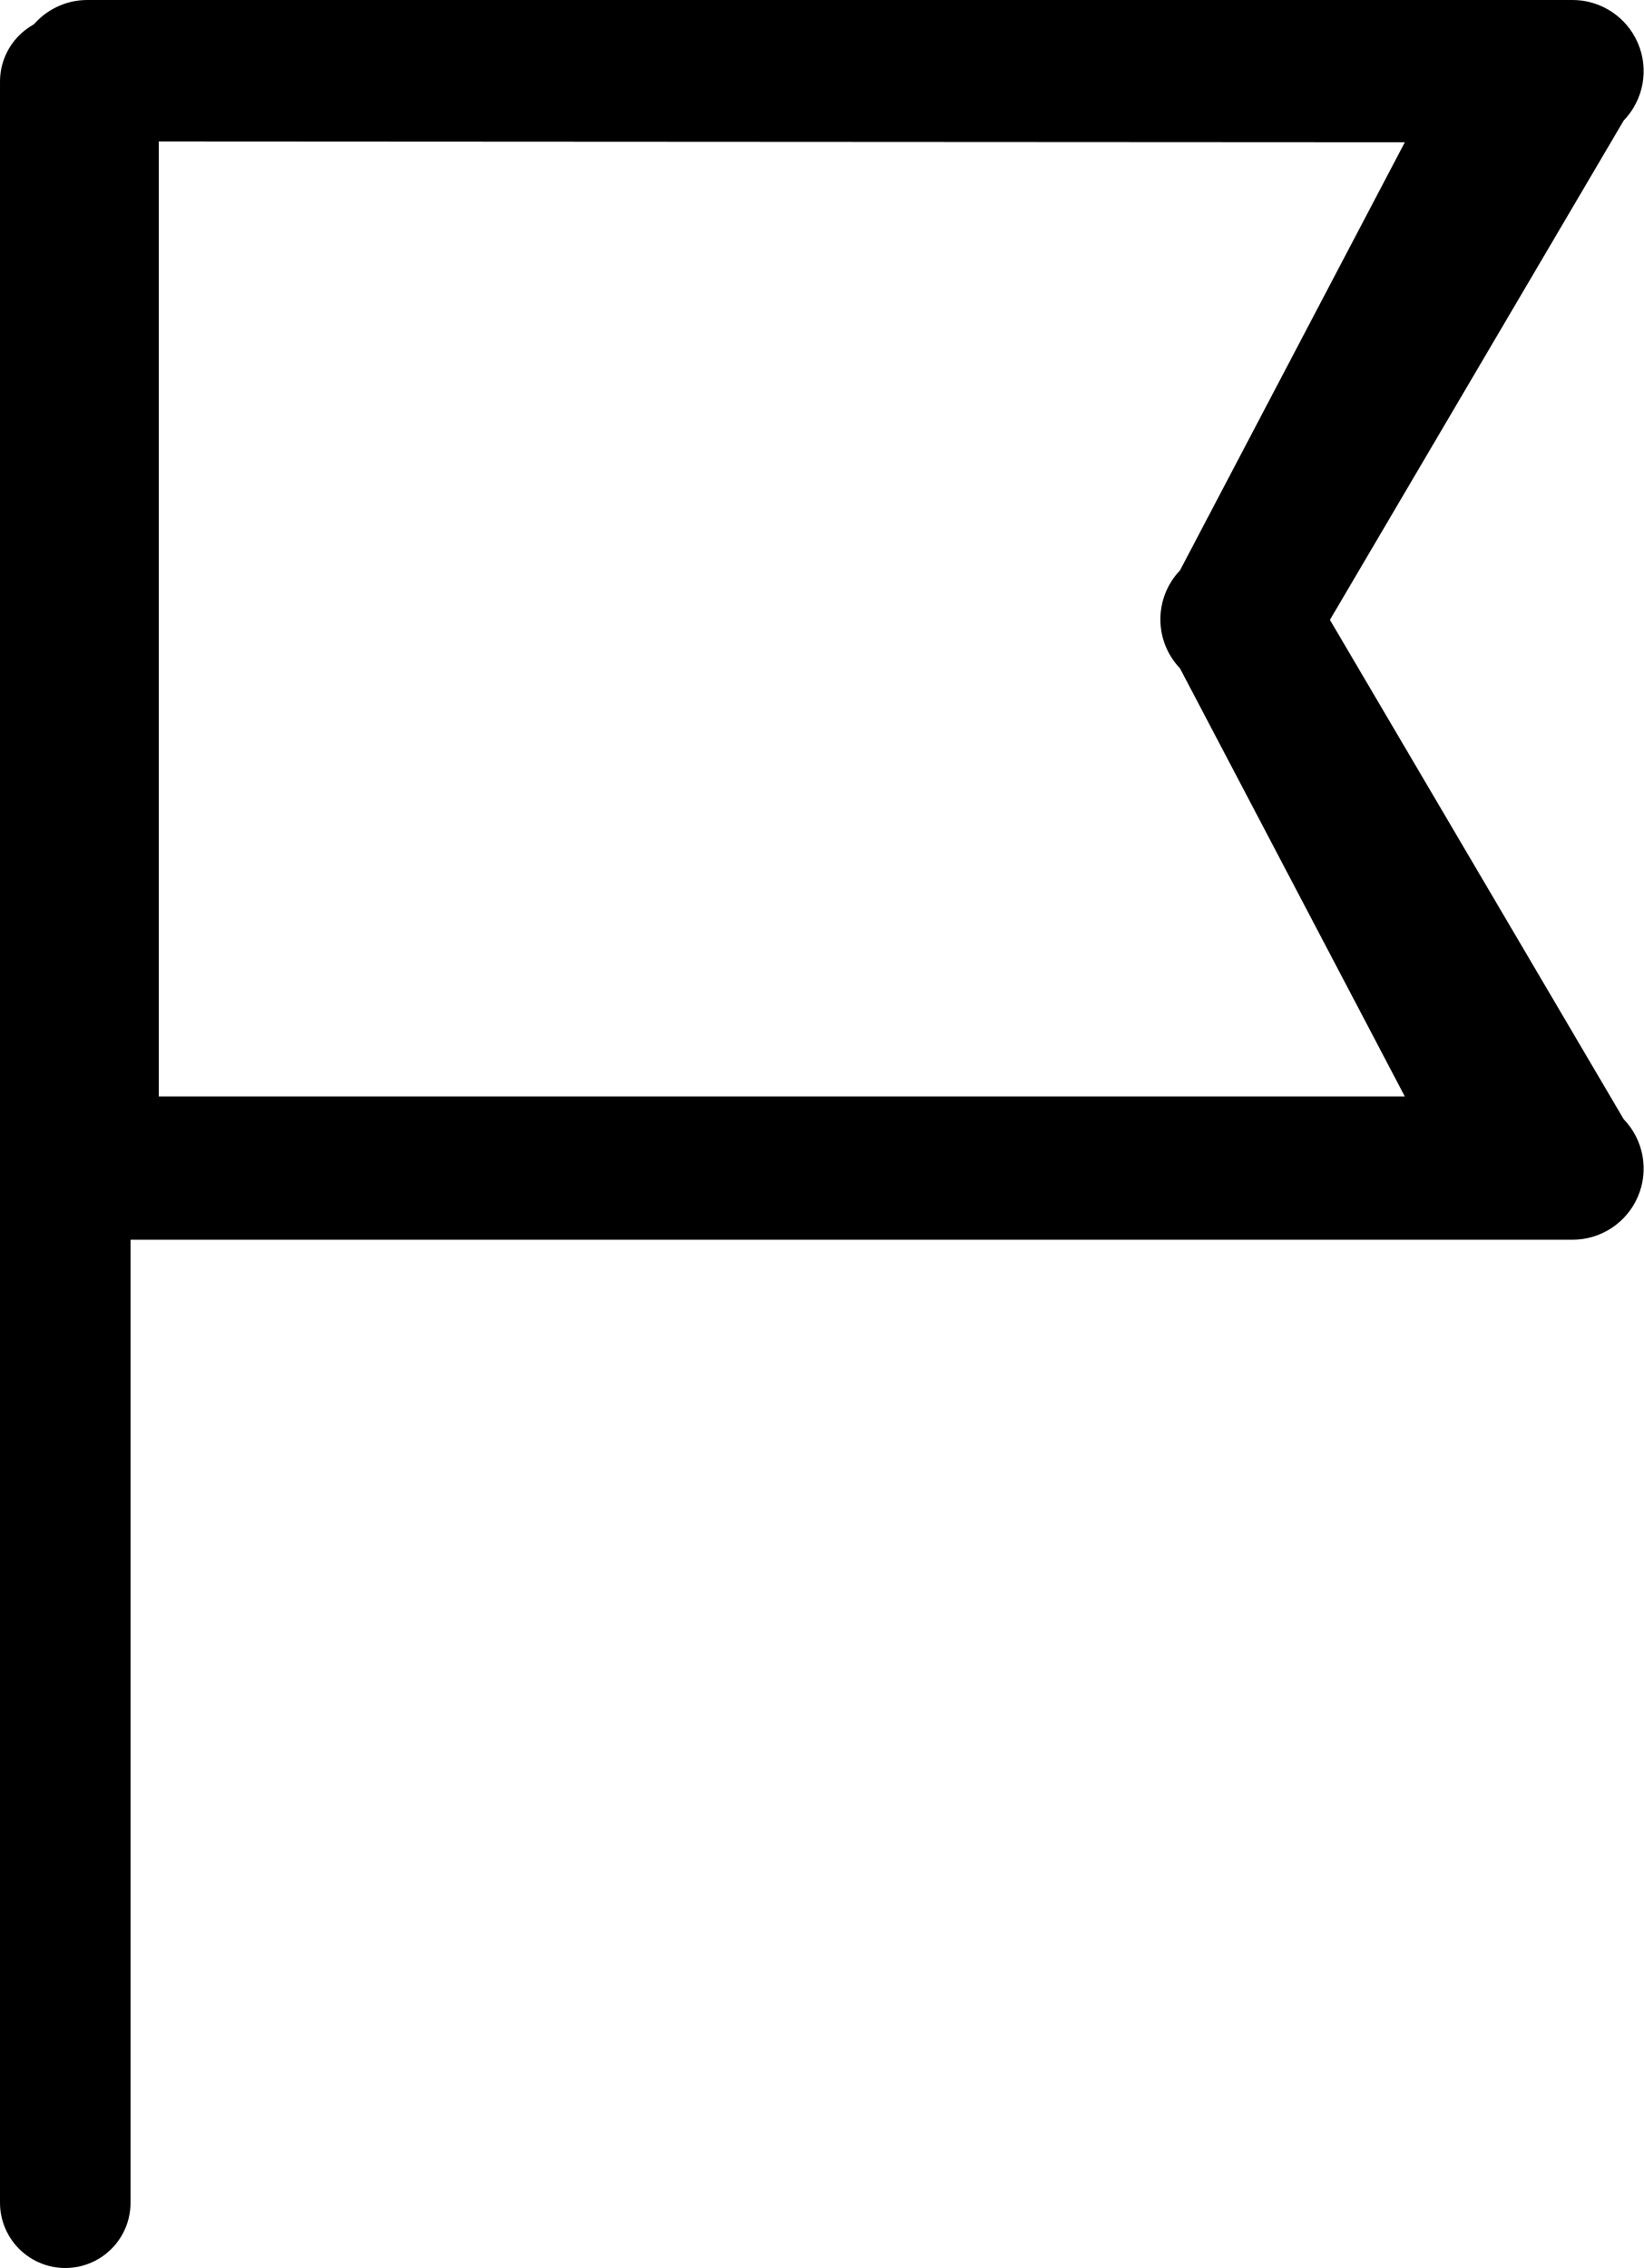
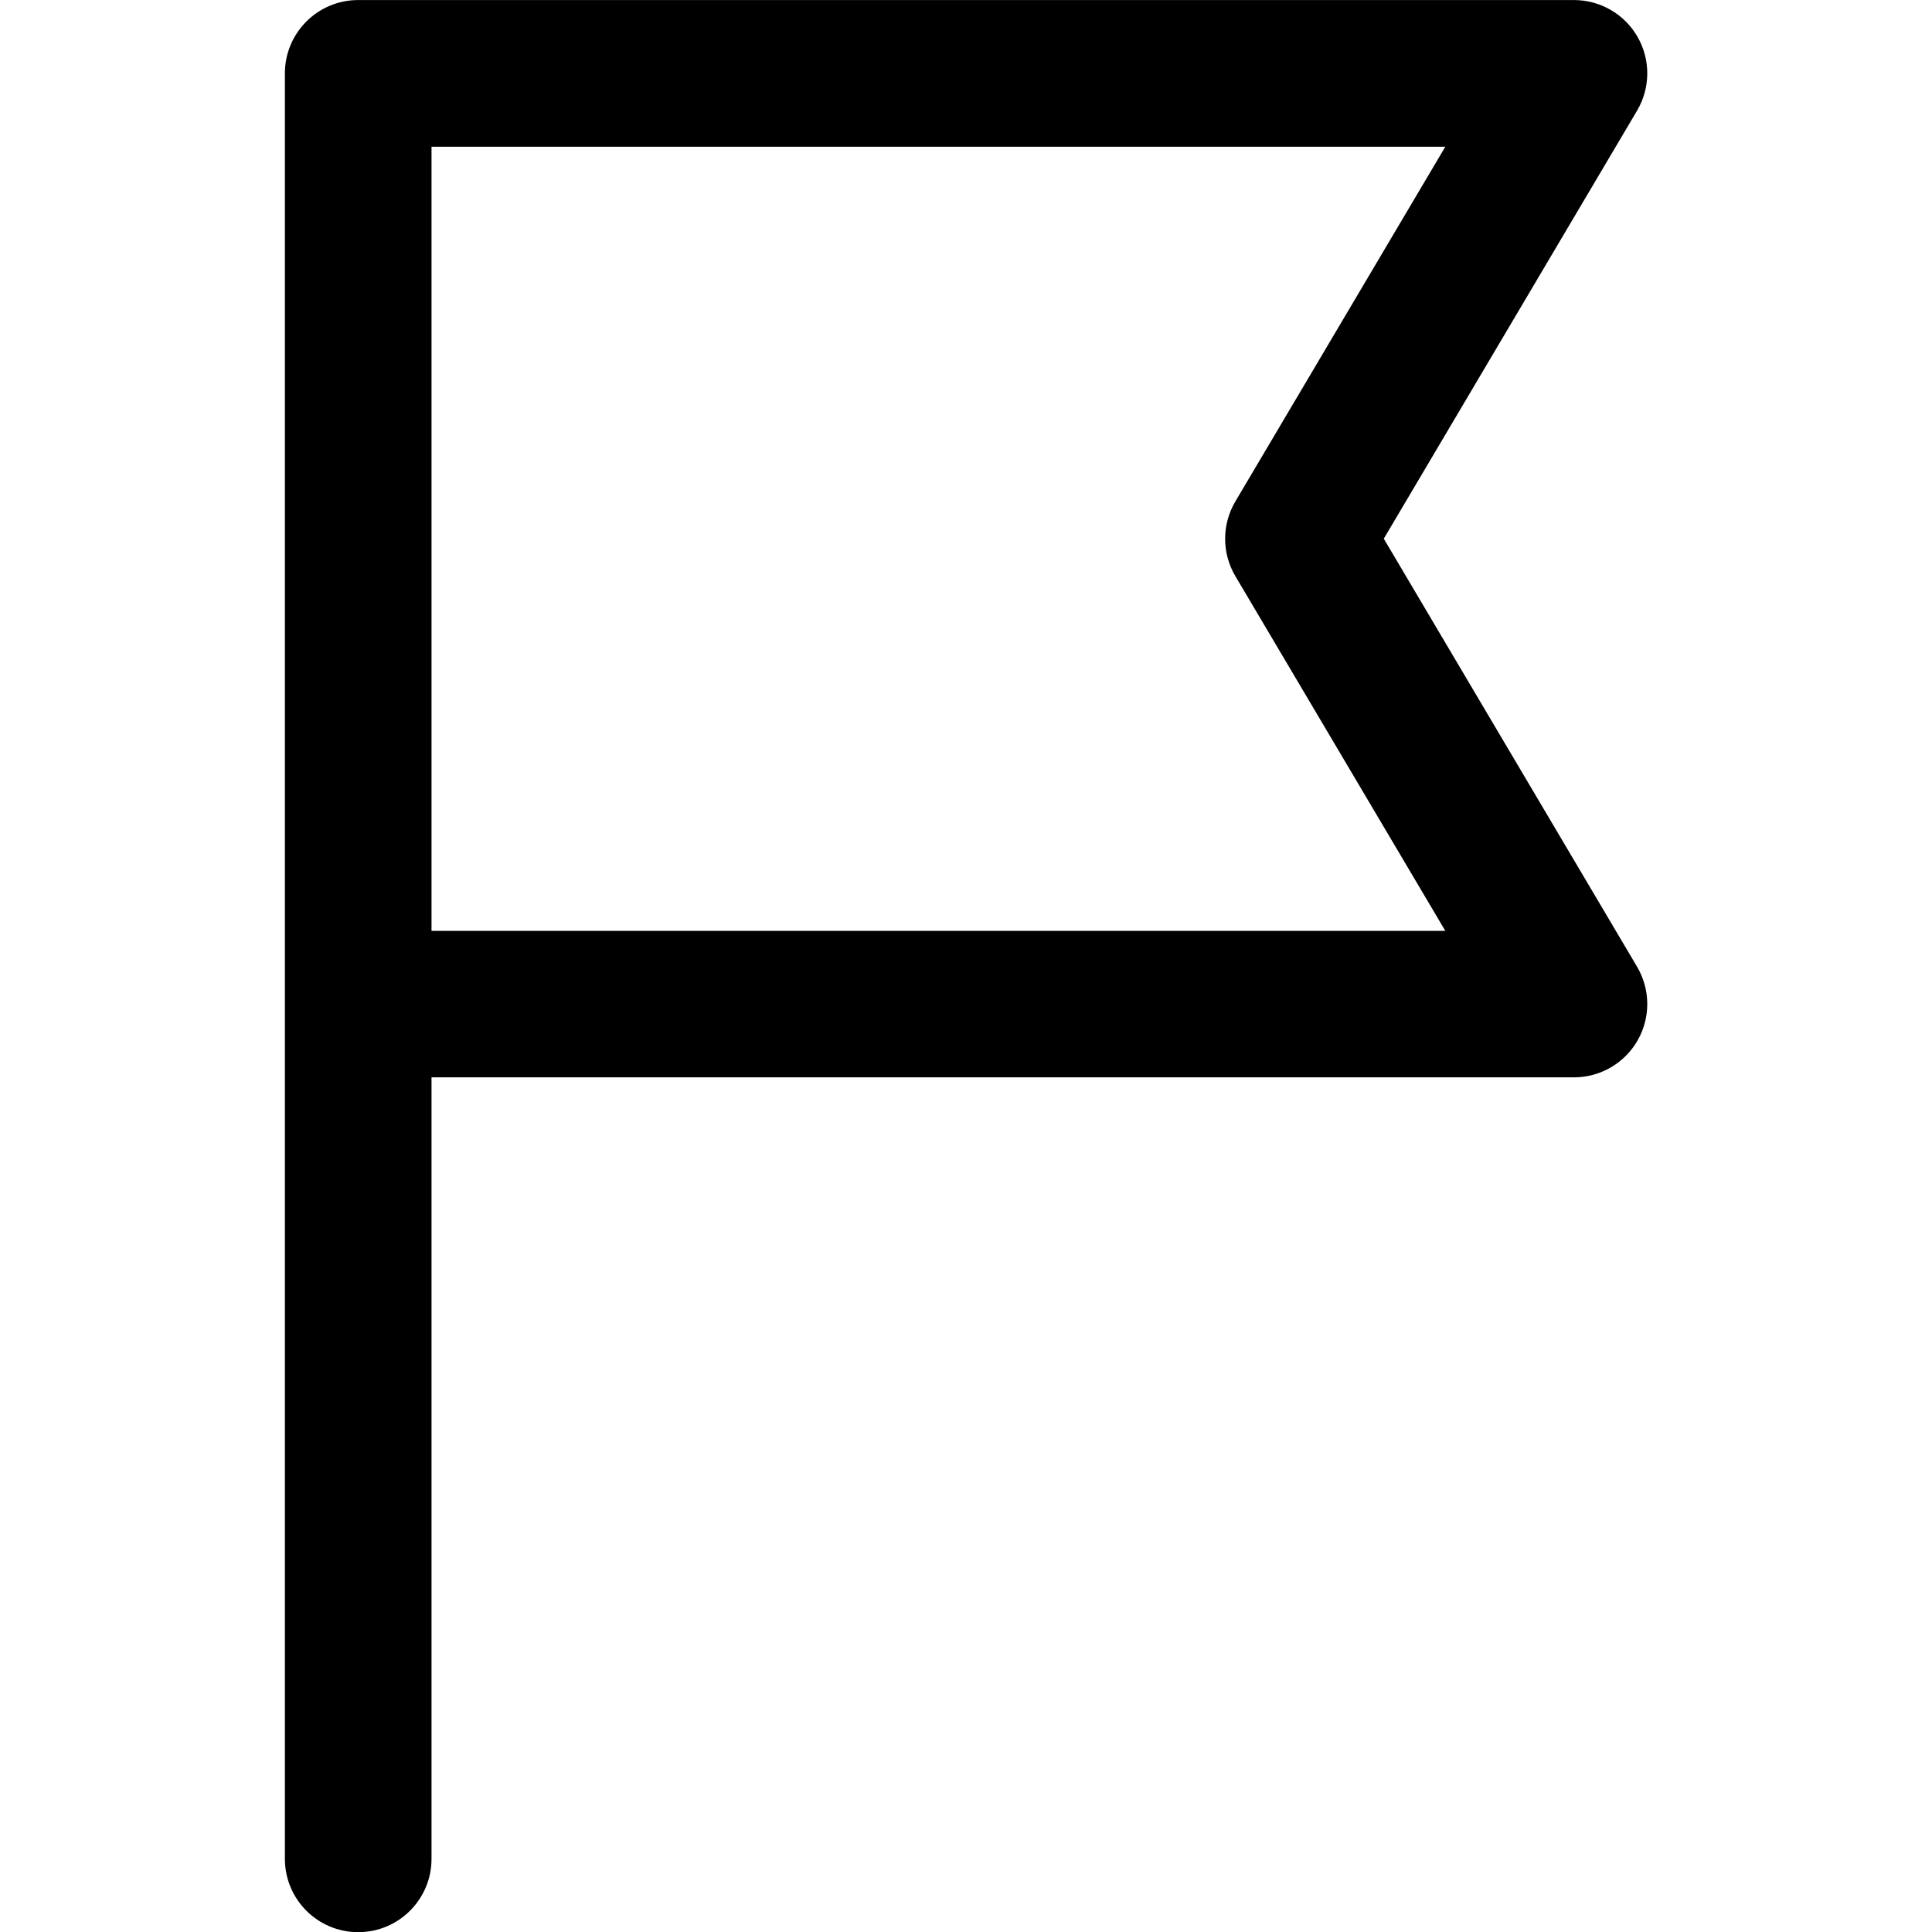
- <svg xmlns="http://www.w3.org/2000/svg" width="10.071" height="13.9" viewBox="0 0 10.071 13.9">
-   <g id="rapor" transform="translate(-823.1 -203)">
-     <path id="ribbon" d="M17.32,7H10.594a.436.436,0,0,0-.436.436v9.1a.436.436,0,0,0,.739.314l3.06-1.8,3.06,1.8a.436.436,0,0,0,.739-.314v-9.1A.436.436,0,0,0,17.32,7Zm-.436,8.509-2.624-1.378a.435.435,0,0,0-.6,0l-2.624,1.378V7.873h5.853Z" transform="translate(816.2 220.756) rotate(-90)" />
-     <line id="Line_1" data-name="Line 1" y2="13" transform="translate(823.5 203.5)" fill="none" stroke="#000" stroke-linecap="round" stroke-width="0.8" />
-   </g>
+ <svg xmlns="http://www.w3.org/2000/svg" width="18" height="18" viewBox="0 0 20.441 28.988">
+   <path id="report" d="M-2491.042,10149.6a1.1,1.1,0,0,1-1.1-1.1v-26.79a1.1,1.1,0,0,1,1.1-1.1h18.241a1.1,1.1,0,0,1,.956.555,1.1,1.1,0,0,1-.009,1.105l-3.8,6.422,3.8,6.422a1.1,1.1,0,0,1,.009,1.105,1.1,1.1,0,0,1-.956.555h-17.141v11.726A1.1,1.1,0,0,1-2491.042,10149.6Zm1.1-15.024h15.211l-3.15-5.322a1.1,1.1,0,0,1,0-1.121l3.15-5.322h-15.211Z" transform="translate(2492.143 -10120.609)" />
</svg>
